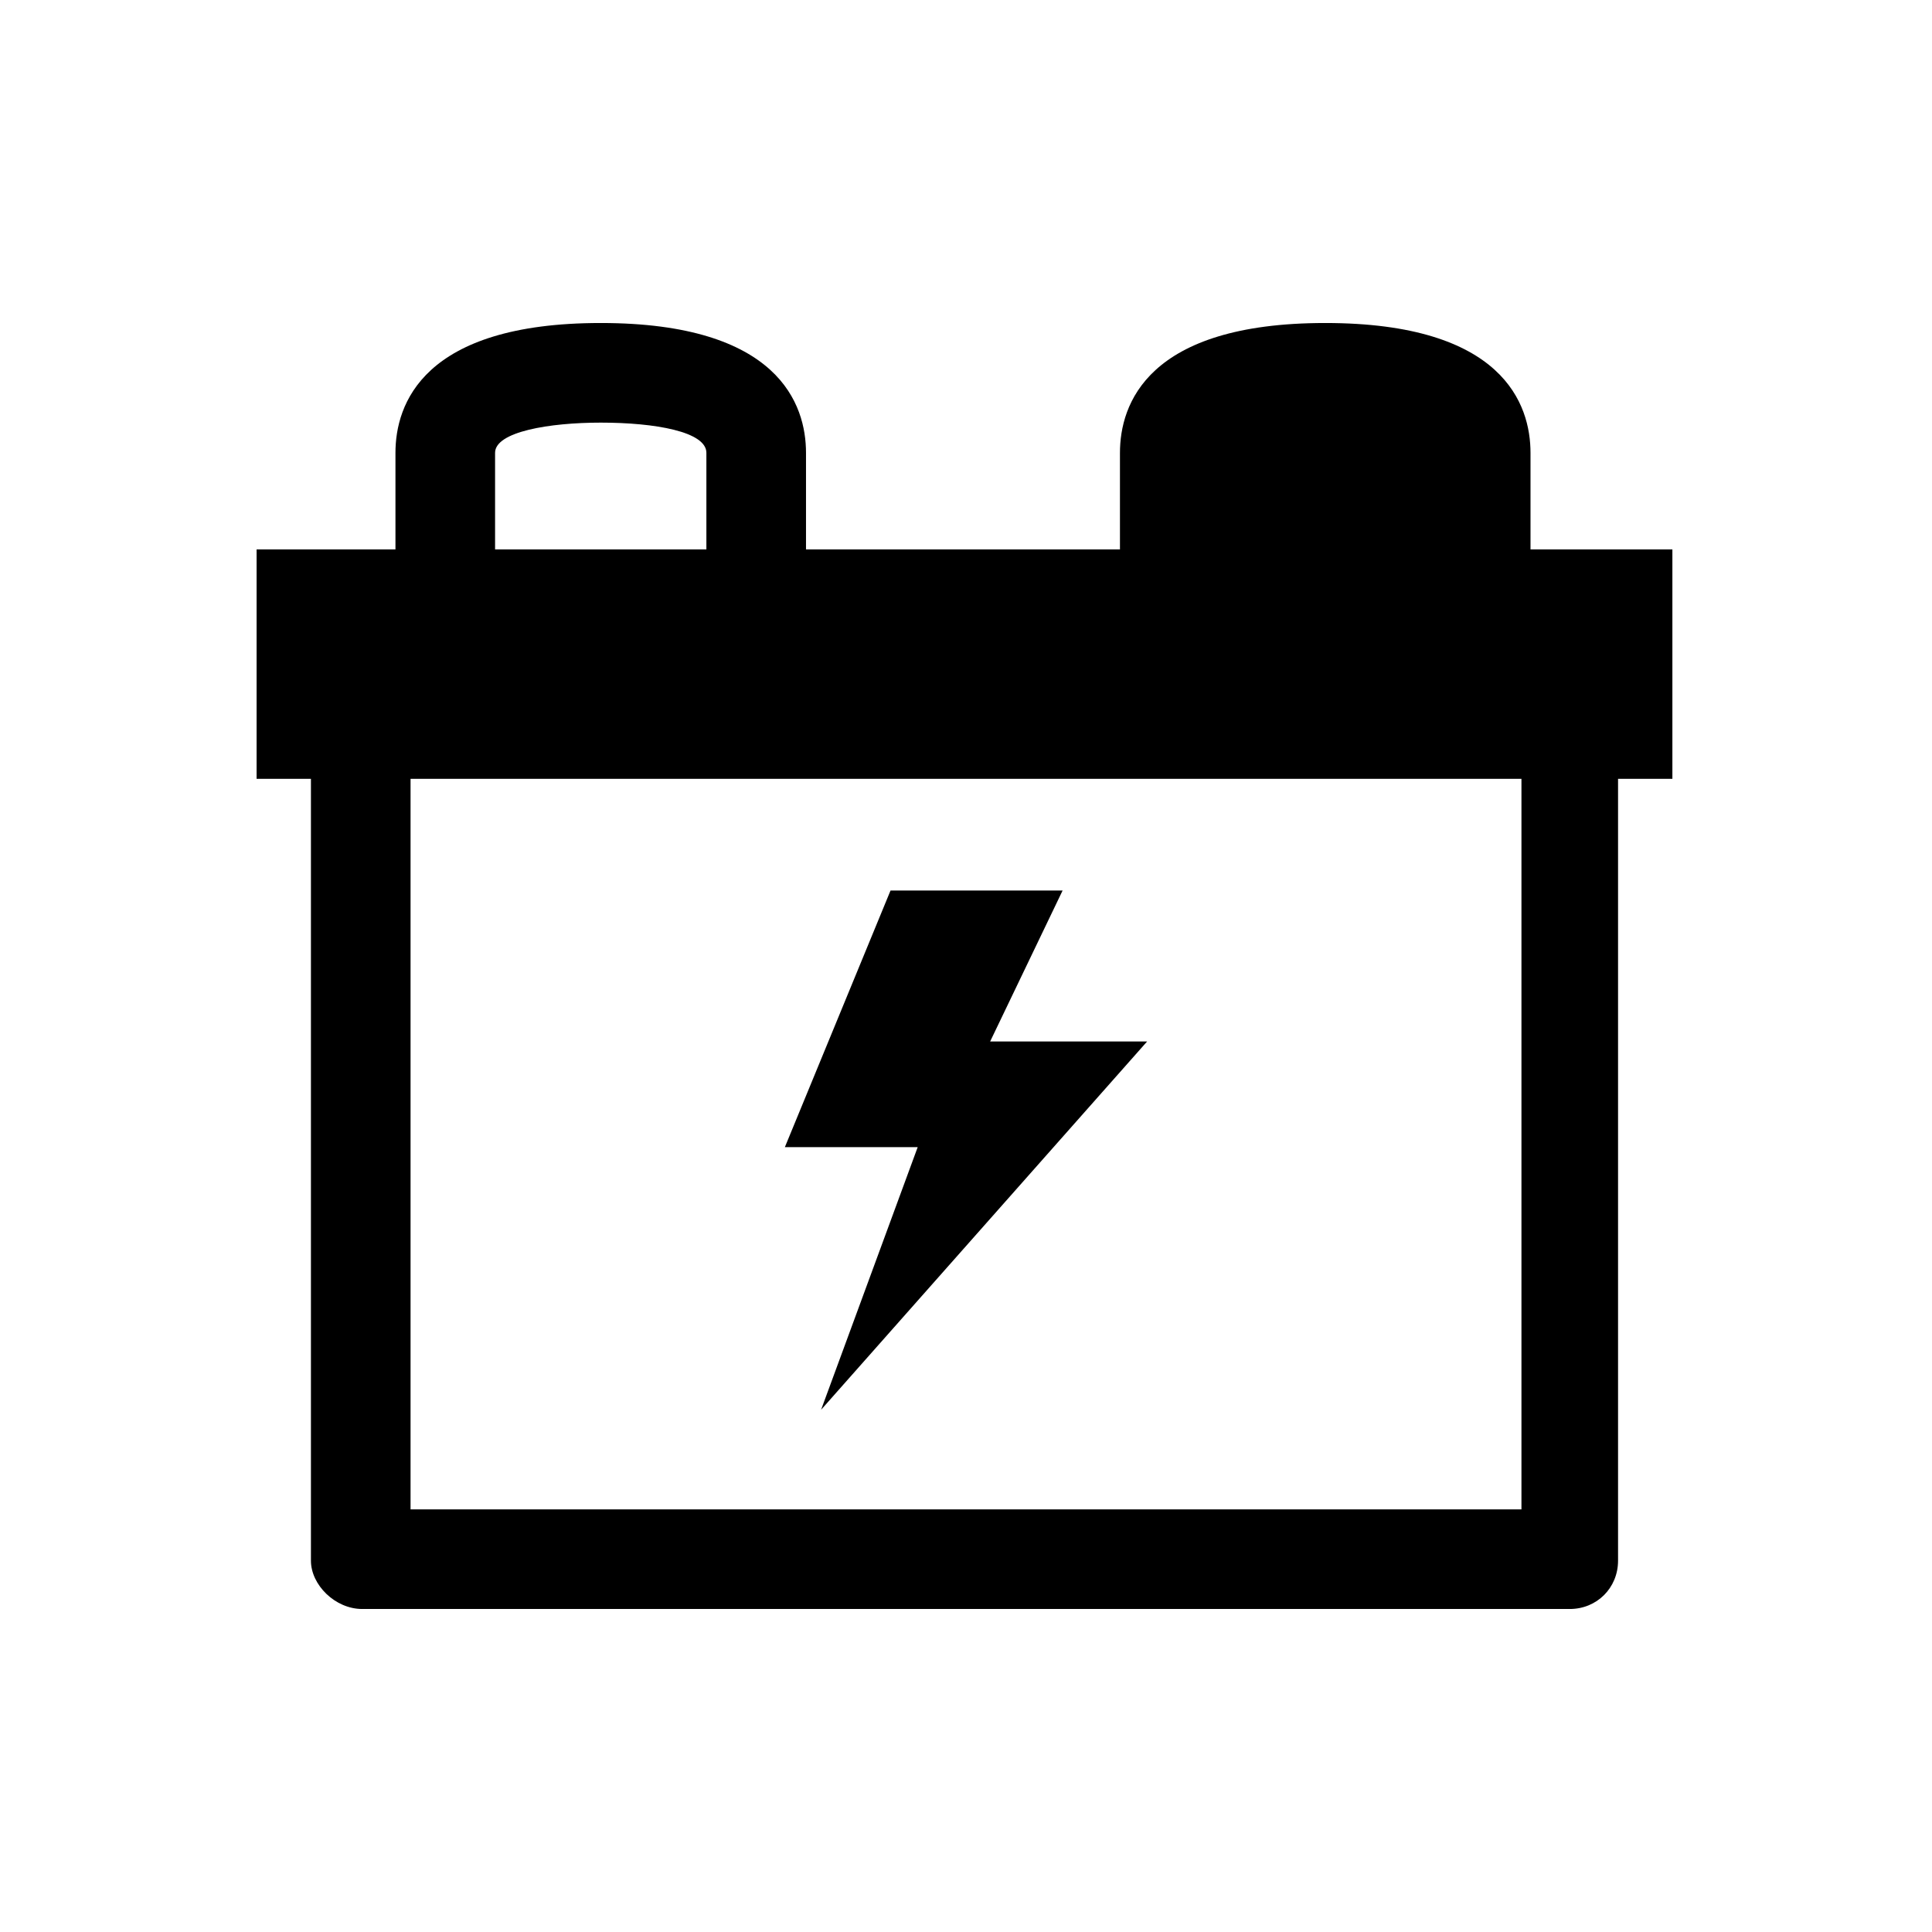
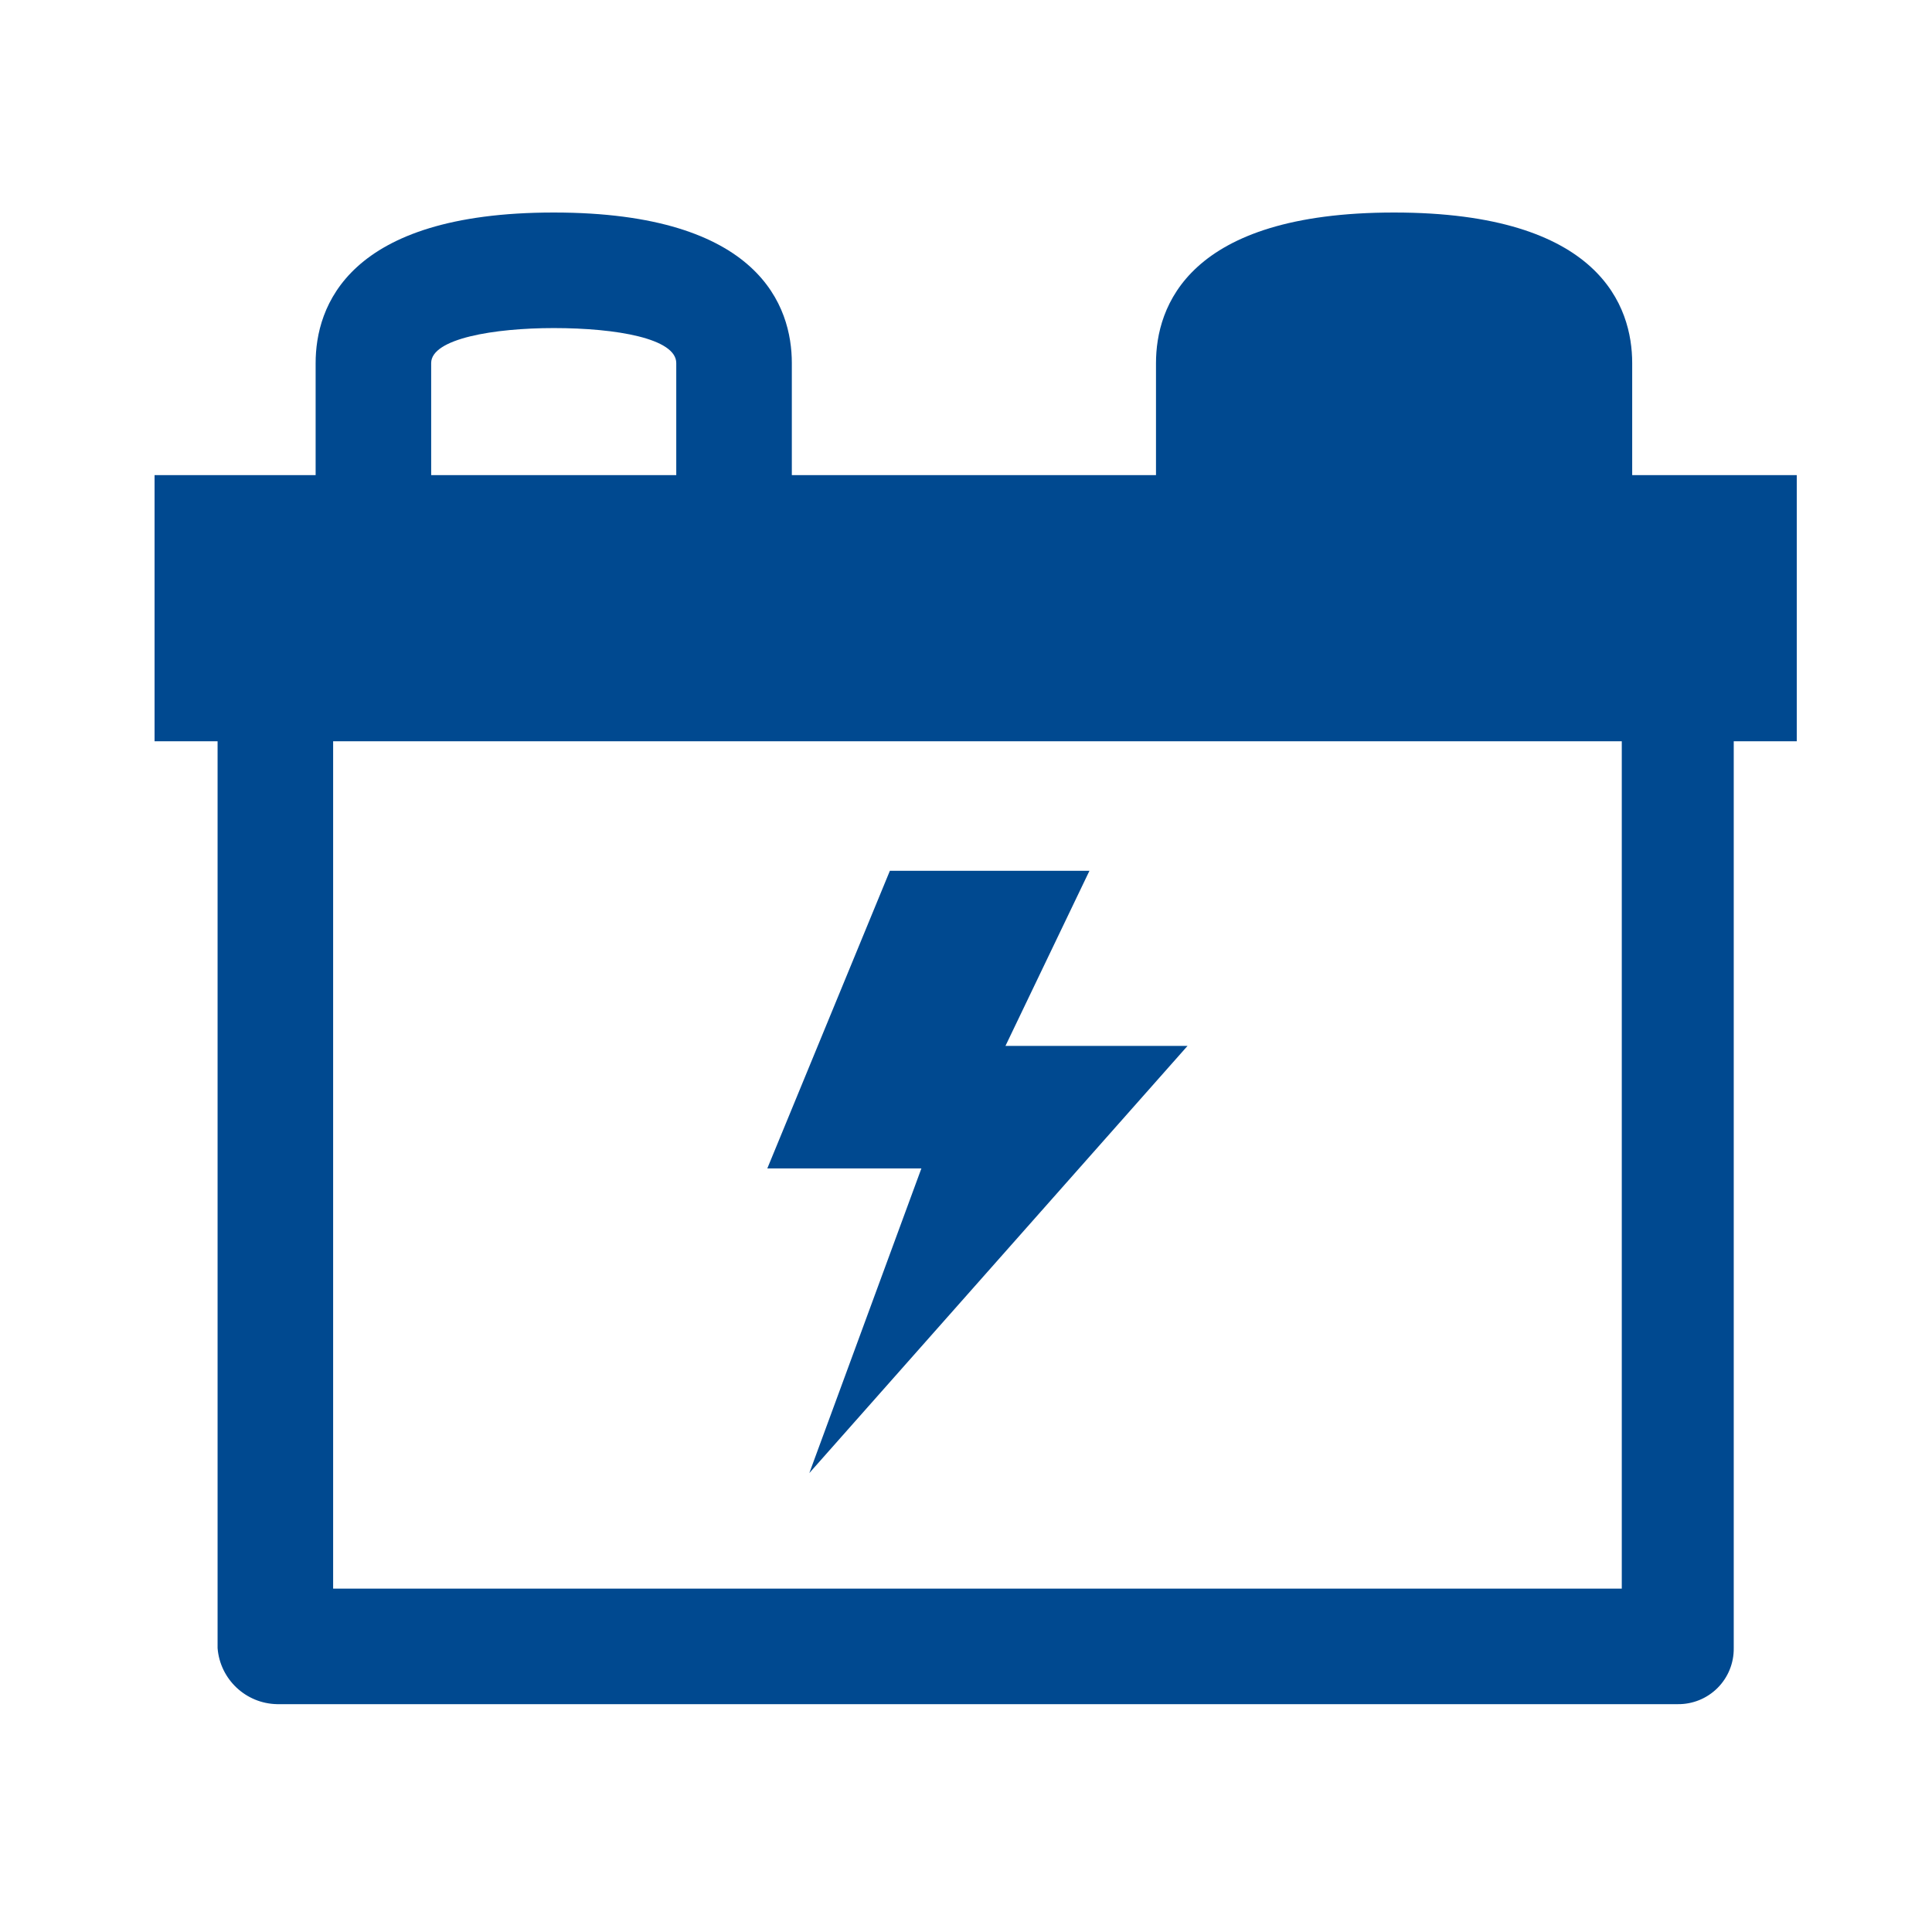
- <svg xmlns="http://www.w3.org/2000/svg" viewBox="0 0 64 64" style="enable-background:new 0 0 64 64" xml:space="preserve">
-   <path d="M12 53.3h40c.9 0 1.6-.7 1.6-1.6V25.8h1.8v-7.6h-4.7V15c0-1.6-.9-4.3-6.8-4.3-5.9 0-6.8 2.7-6.8 4.3v3.2H26.7V15c0-1.6-.9-4.3-6.8-4.3-5.9 0-6.8 2.7-6.8 4.3v3.2H8.5v7.6h1.8v25.9c0 .8.8 1.6 1.7 1.6zM16.4 15c0-.7 1.8-1 3.5-1 1.8 0 3.5.3 3.5 1v3.2h-7V15zm-2.8 10.8h36.8V50H13.6V25.8zm19.2 8.7H38L27.2 46.7l3.2-8.7H26l3.5-8.5h5.7l-2.4 5z" />
+ <svg xmlns="http://www.w3.org/2000/svg" width="100" height="100" viewBox="0 0 100 100">
+   <g transform="translate(1758 1002)">
+     <g transform="translate(-1758.5 -1001.7)">
+       <path d="M14.843,87.907H87.338a2.863,2.863,0,0,0,2.9-2.9V38.067H93.5V24.293H84.982v-5.8c0-2.9-1.631-7.793-12.324-7.793s-12.324,4.893-12.324,7.793v5.8H41.485v-5.8c0-2.9-1.631-7.793-12.324-7.793s-12.324,4.893-12.324,7.793v5.8H8.5V38.067h3.262v46.94A3.15,3.15,0,0,0,14.843,87.907Zm7.974-69.414c0-1.269,3.262-1.812,6.343-1.812,3.262,0,6.343.544,6.343,1.812v5.8H22.818ZM17.743,38.067h66.7V81.926h-66.7Zm34.8,15.768h9.424L42.391,75.945l5.8-15.768H40.216L46.56,44.772H56.89Z" transform="translate(0 0)" fill="#004990" />
+     </g>
+     <rect width="100" height="100" transform="translate(-1758 -1002)" fill="none" />
+   </g>
</svg>
